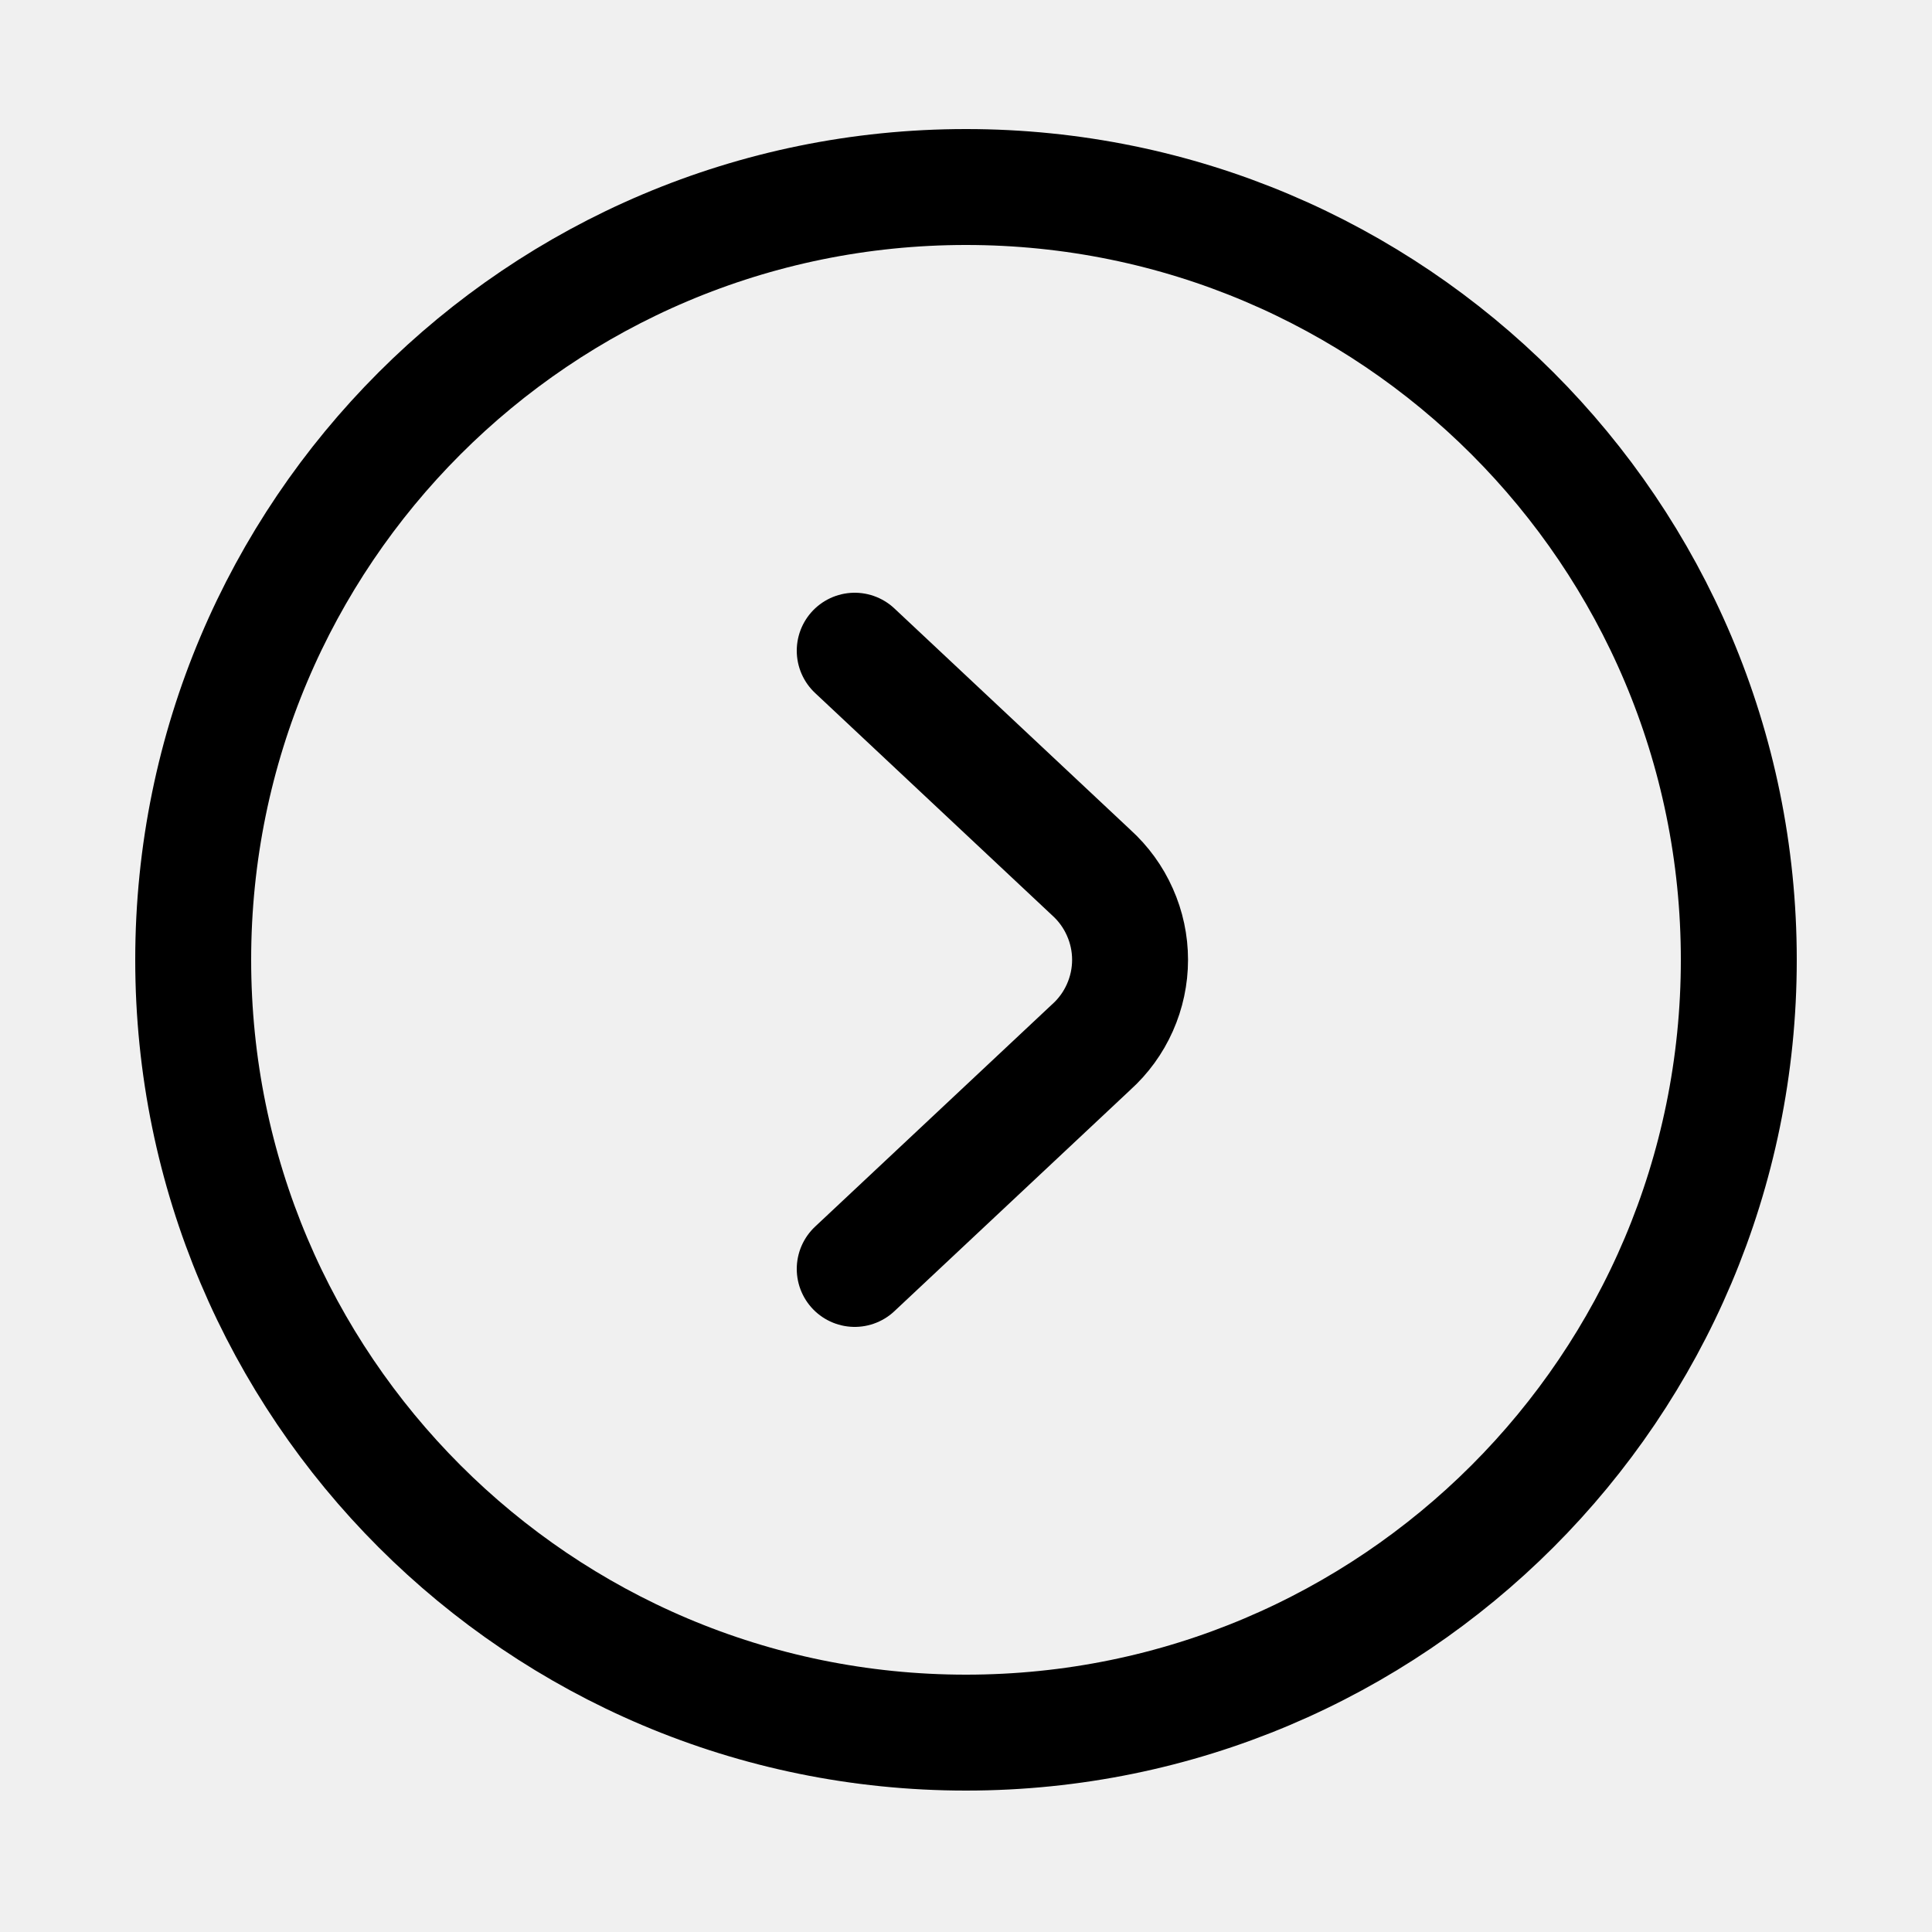
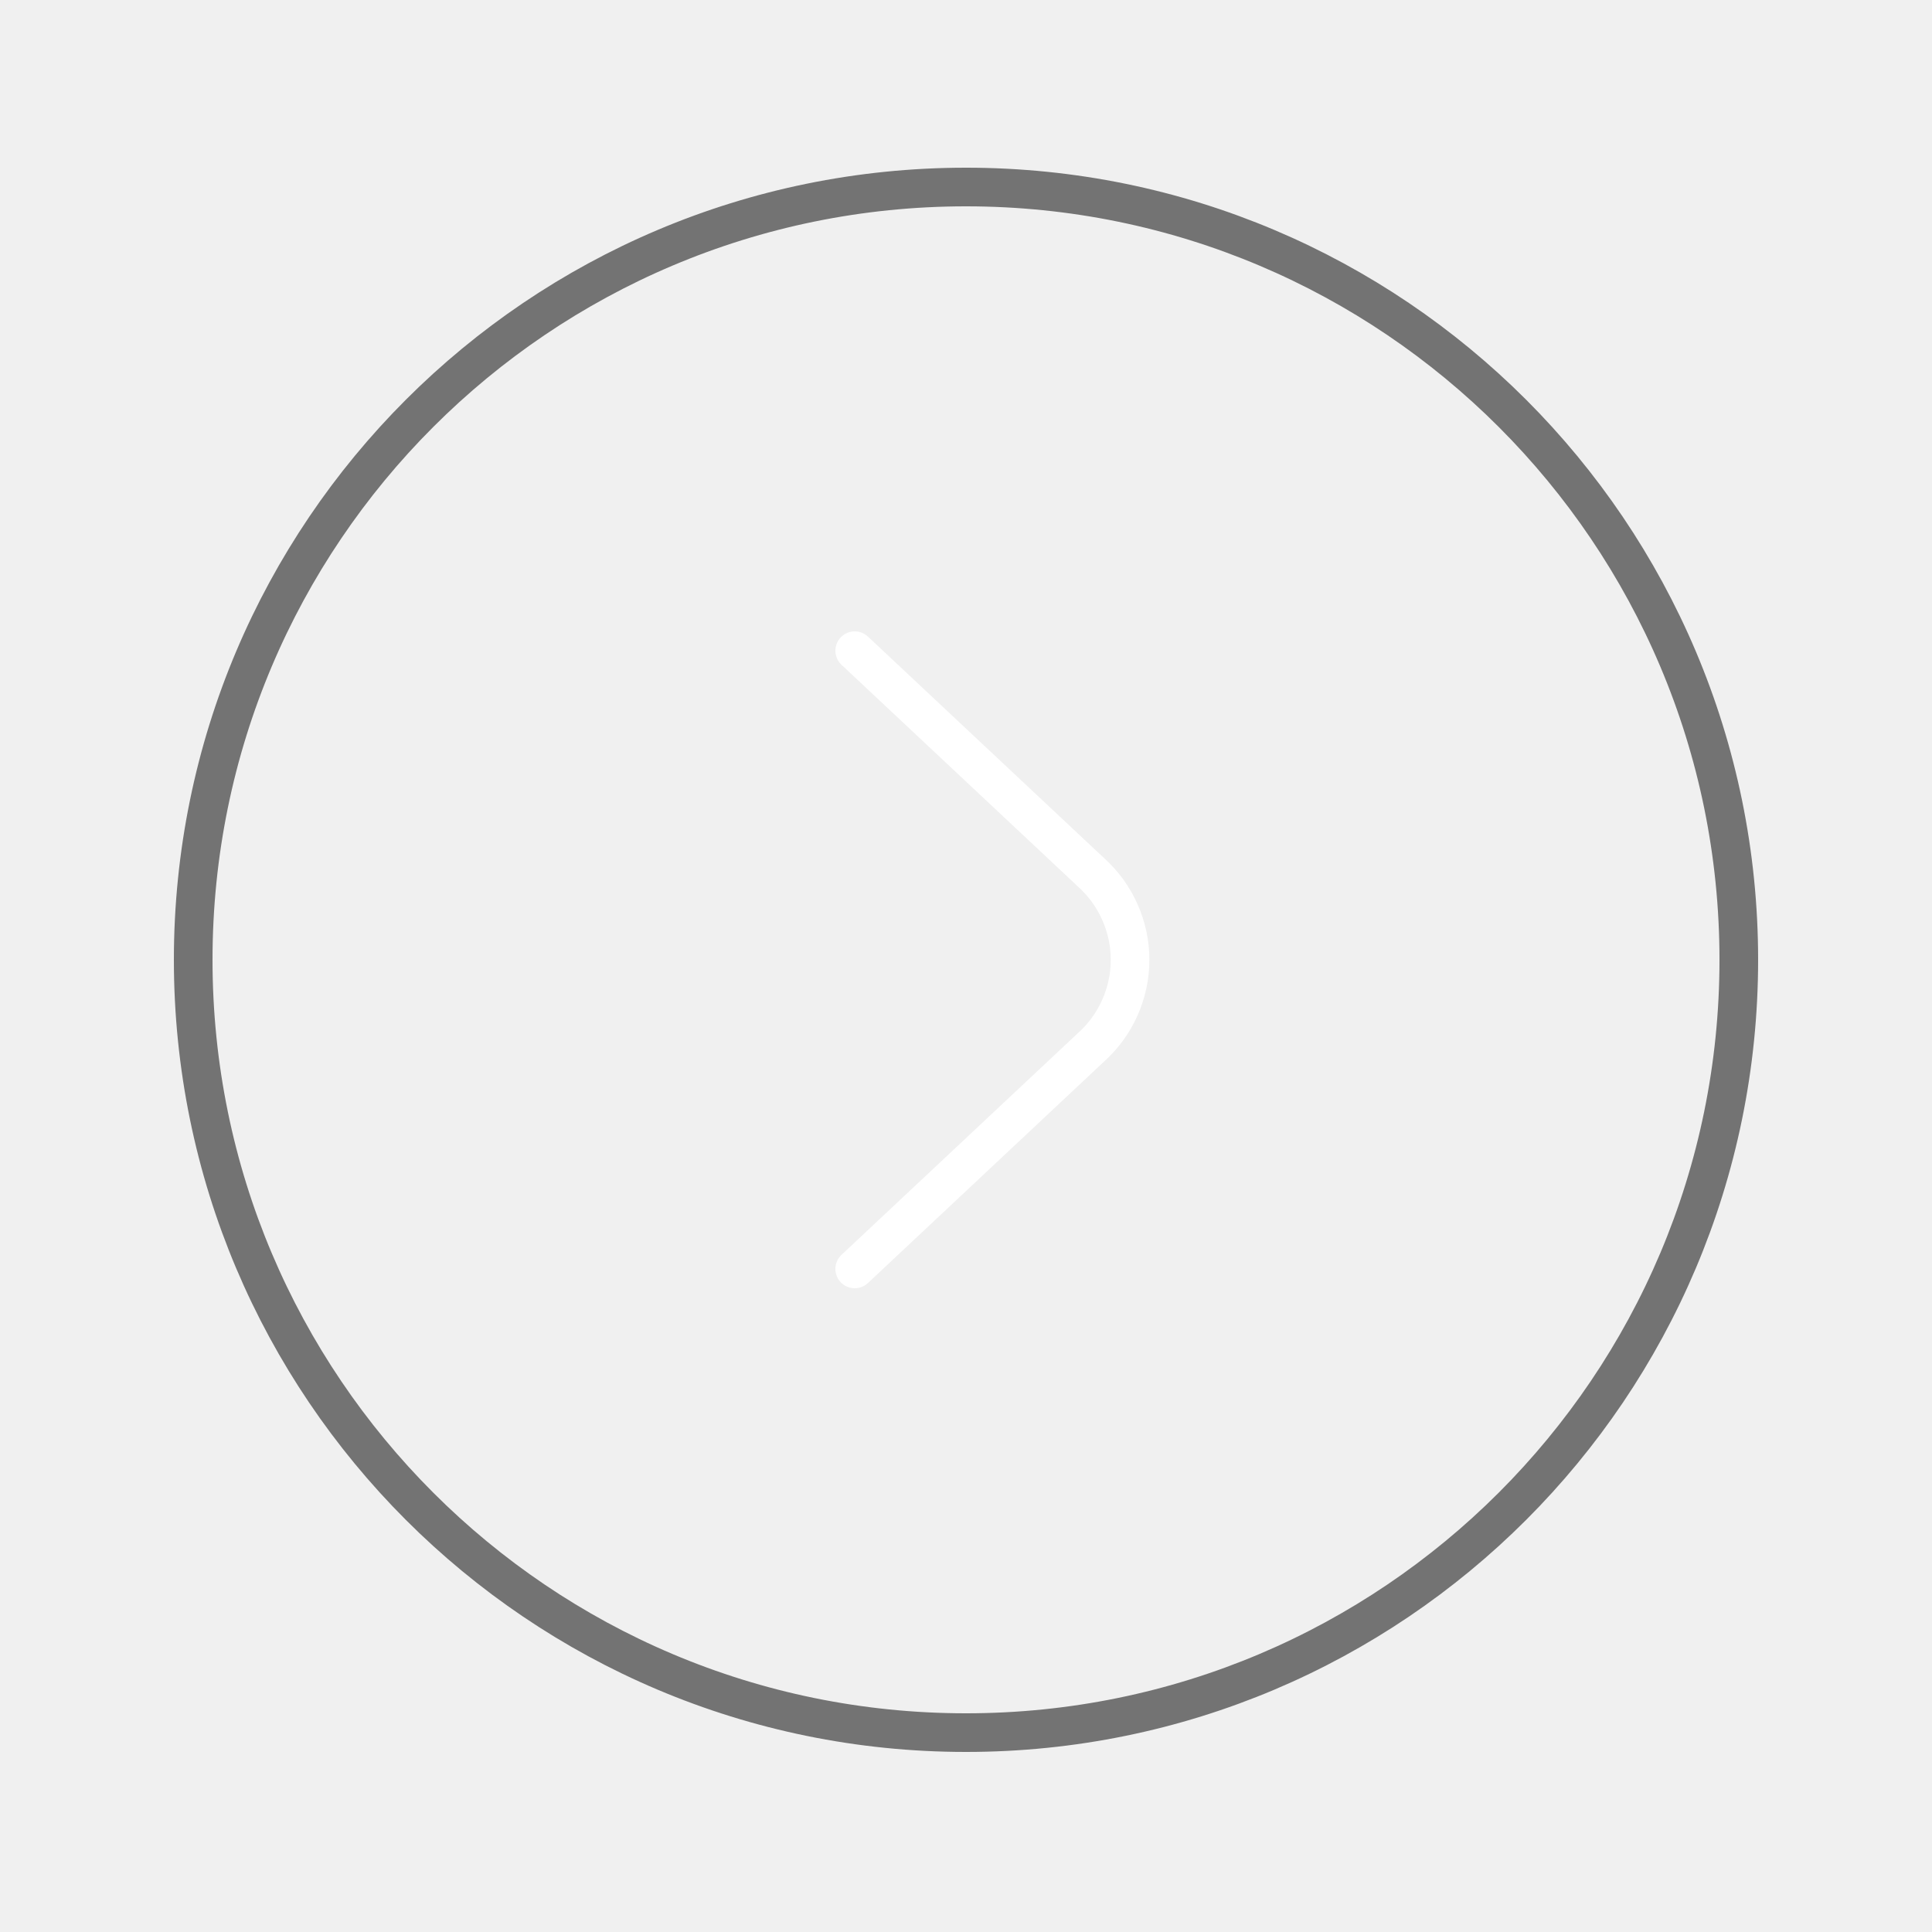
<svg xmlns="http://www.w3.org/2000/svg" width="800px" height="800px" viewBox="-0.5 0 25 25" fill="none">
-   <path d="M12 22.42C17.523 22.42 22 17.943 22 12.42C22 6.897 17.523 2.42 12 2.42C6.477 2.42 2 6.897 2 12.42C2 17.943 6.477 22.42 12 22.42Z" stroke="#000000" stroke-width="1.5" stroke-linecap="round" stroke-linejoin="round" />
-   <path d="M10.56 8.42L13.62 11.29C13.778 11.433 13.905 11.607 13.991 11.802C14.078 11.996 14.123 12.207 14.123 12.42C14.123 12.633 14.078 12.844 13.991 13.039C13.905 13.233 13.778 13.408 13.62 13.55L10.56 16.42" stroke="#000000" stroke-width="1.5" stroke-linecap="round" stroke-linejoin="round" />
+   <path d="M12 22.42C17.523 22.42 22 17.943 22 12.42C22 6.897 17.523 2.42 12 2.42C6.477 2.42 2 6.897 2 12.42C2 17.943 6.477 22.42 12 22.42Z" stroke="#737373" stroke-width="0.5" stroke-linecap="round" stroke-linejoin="round" />
+   <path d="M10.56 8.42L13.62 11.29C13.778 11.433 13.905 11.607 13.991 11.802C14.078 11.996 14.123 12.207 14.123 12.42C14.123 12.633 14.078 12.844 13.991 13.039C13.905 13.233 13.778 13.408 13.62 13.55L10.56 16.42" stroke="#fff" stroke-width="0.5" stroke-linecap="round" stroke-linejoin="round" />
</svg>
